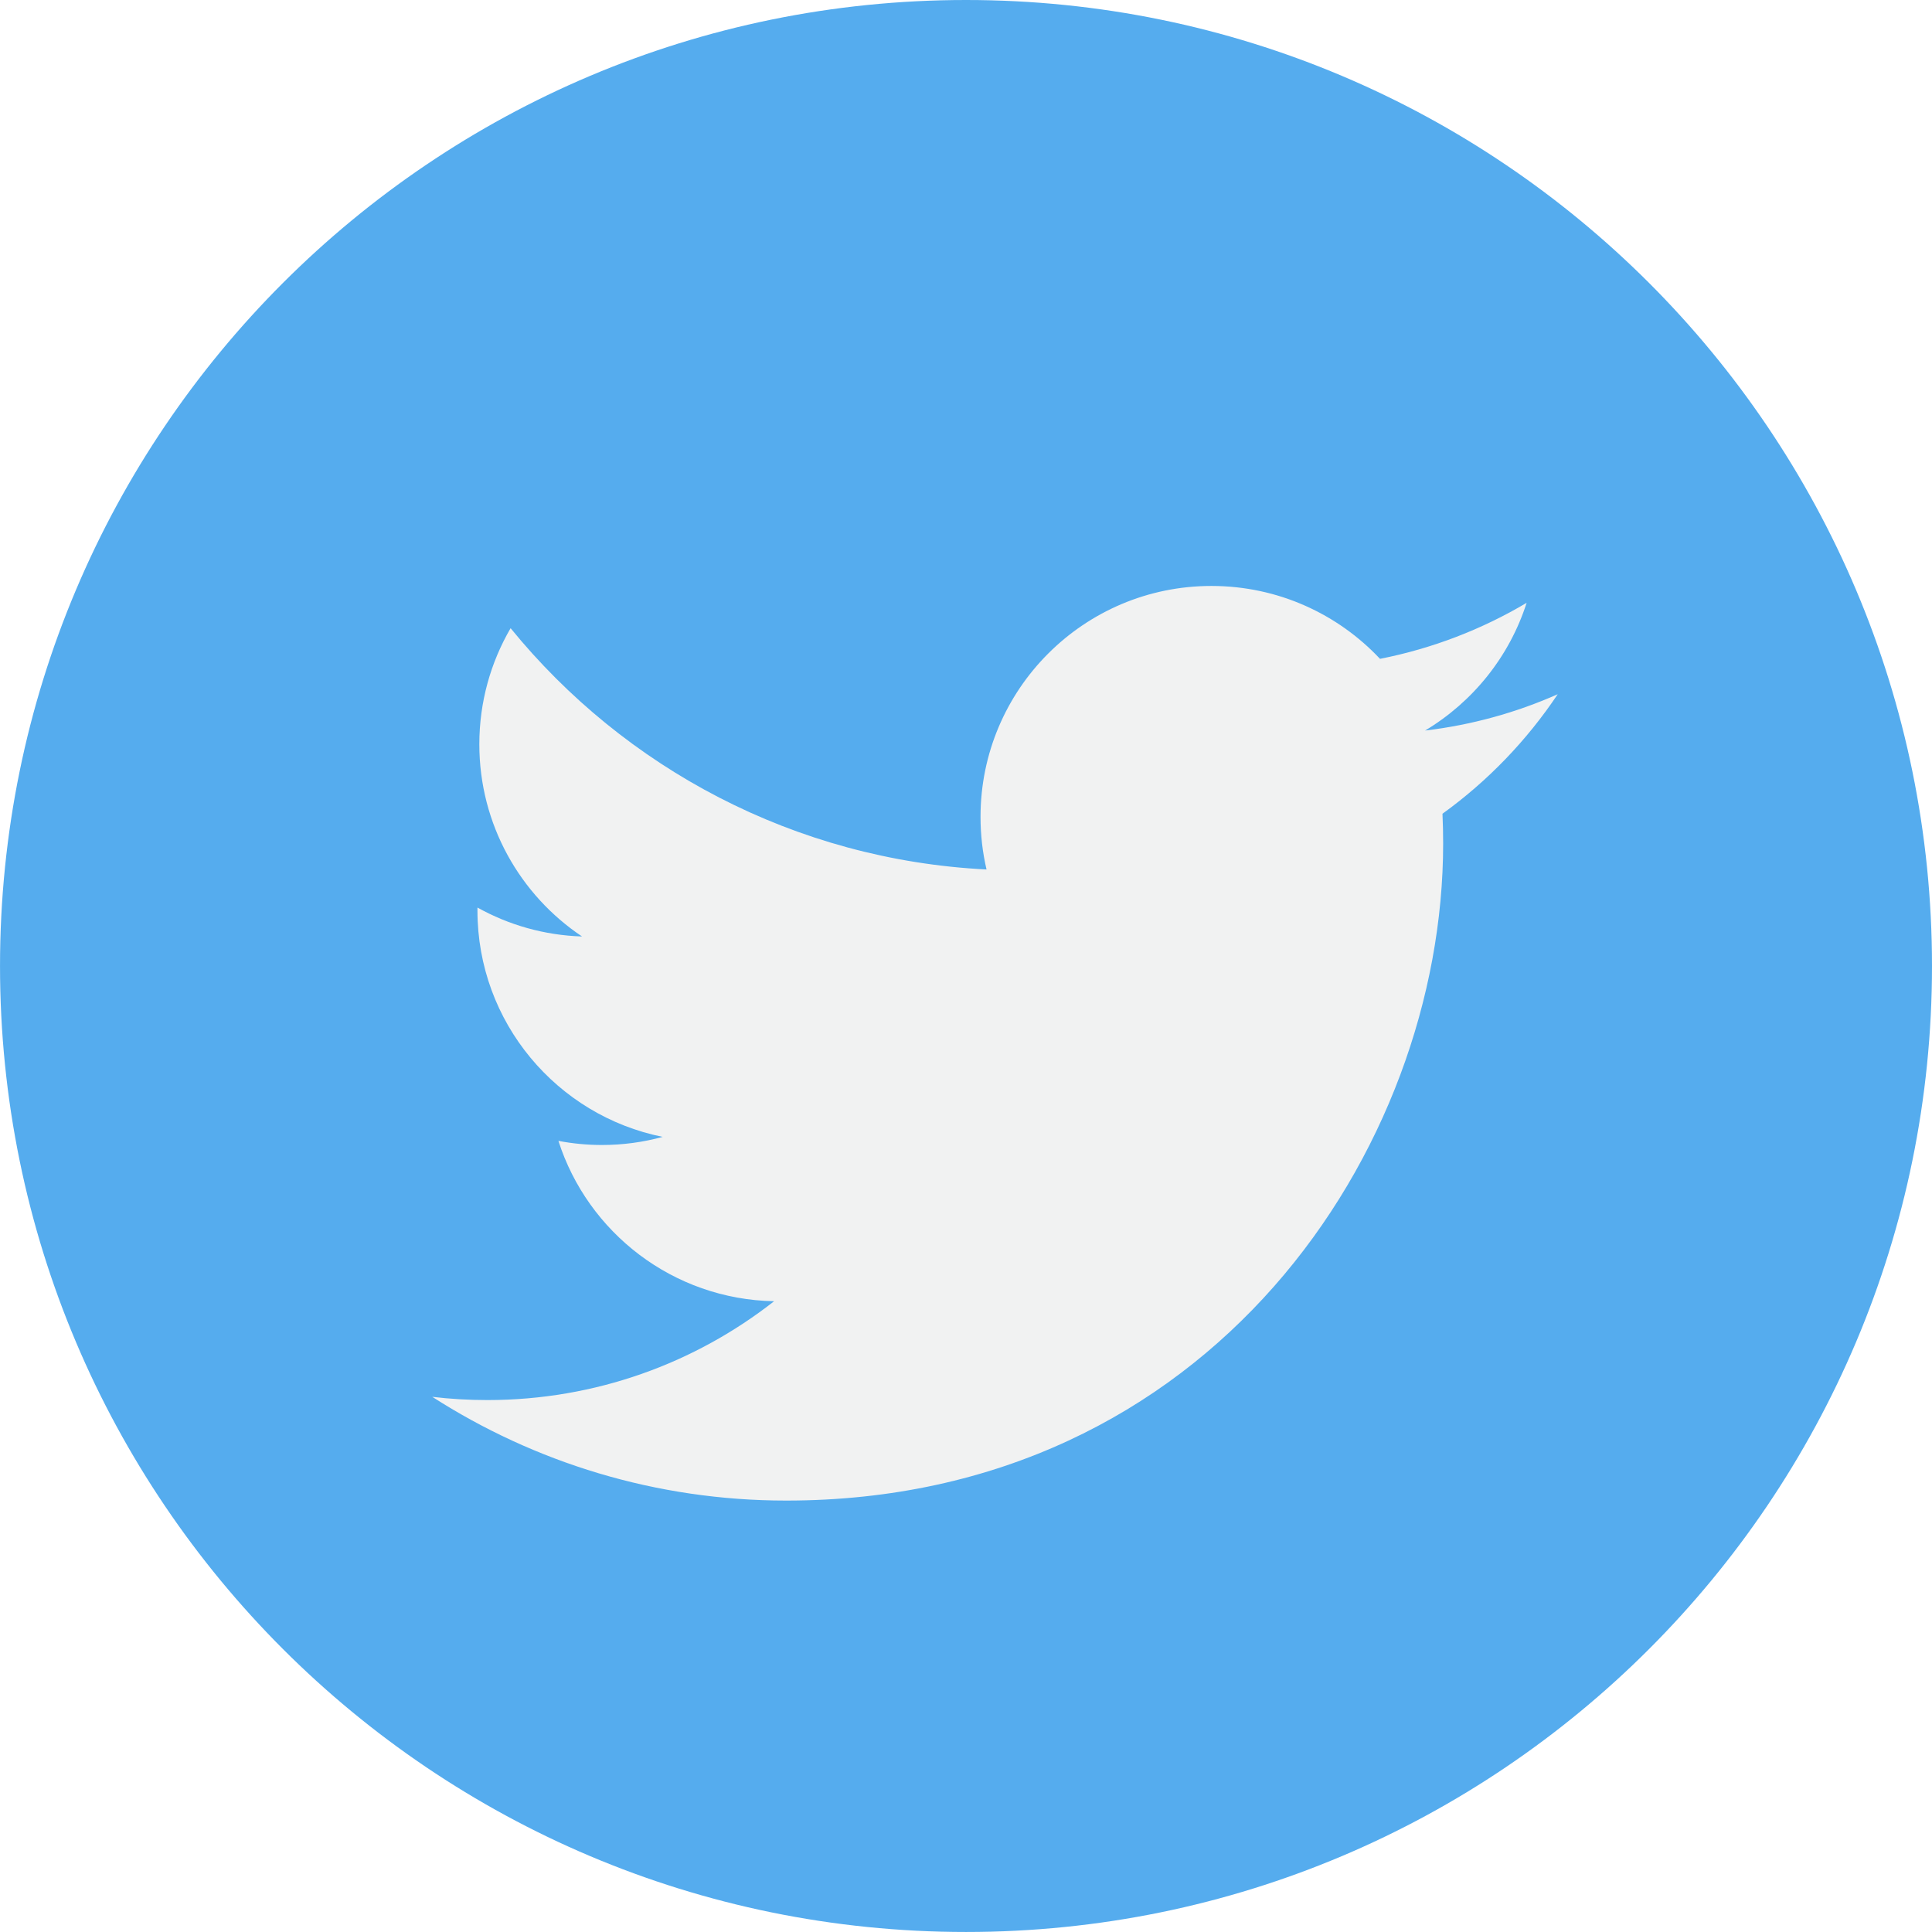
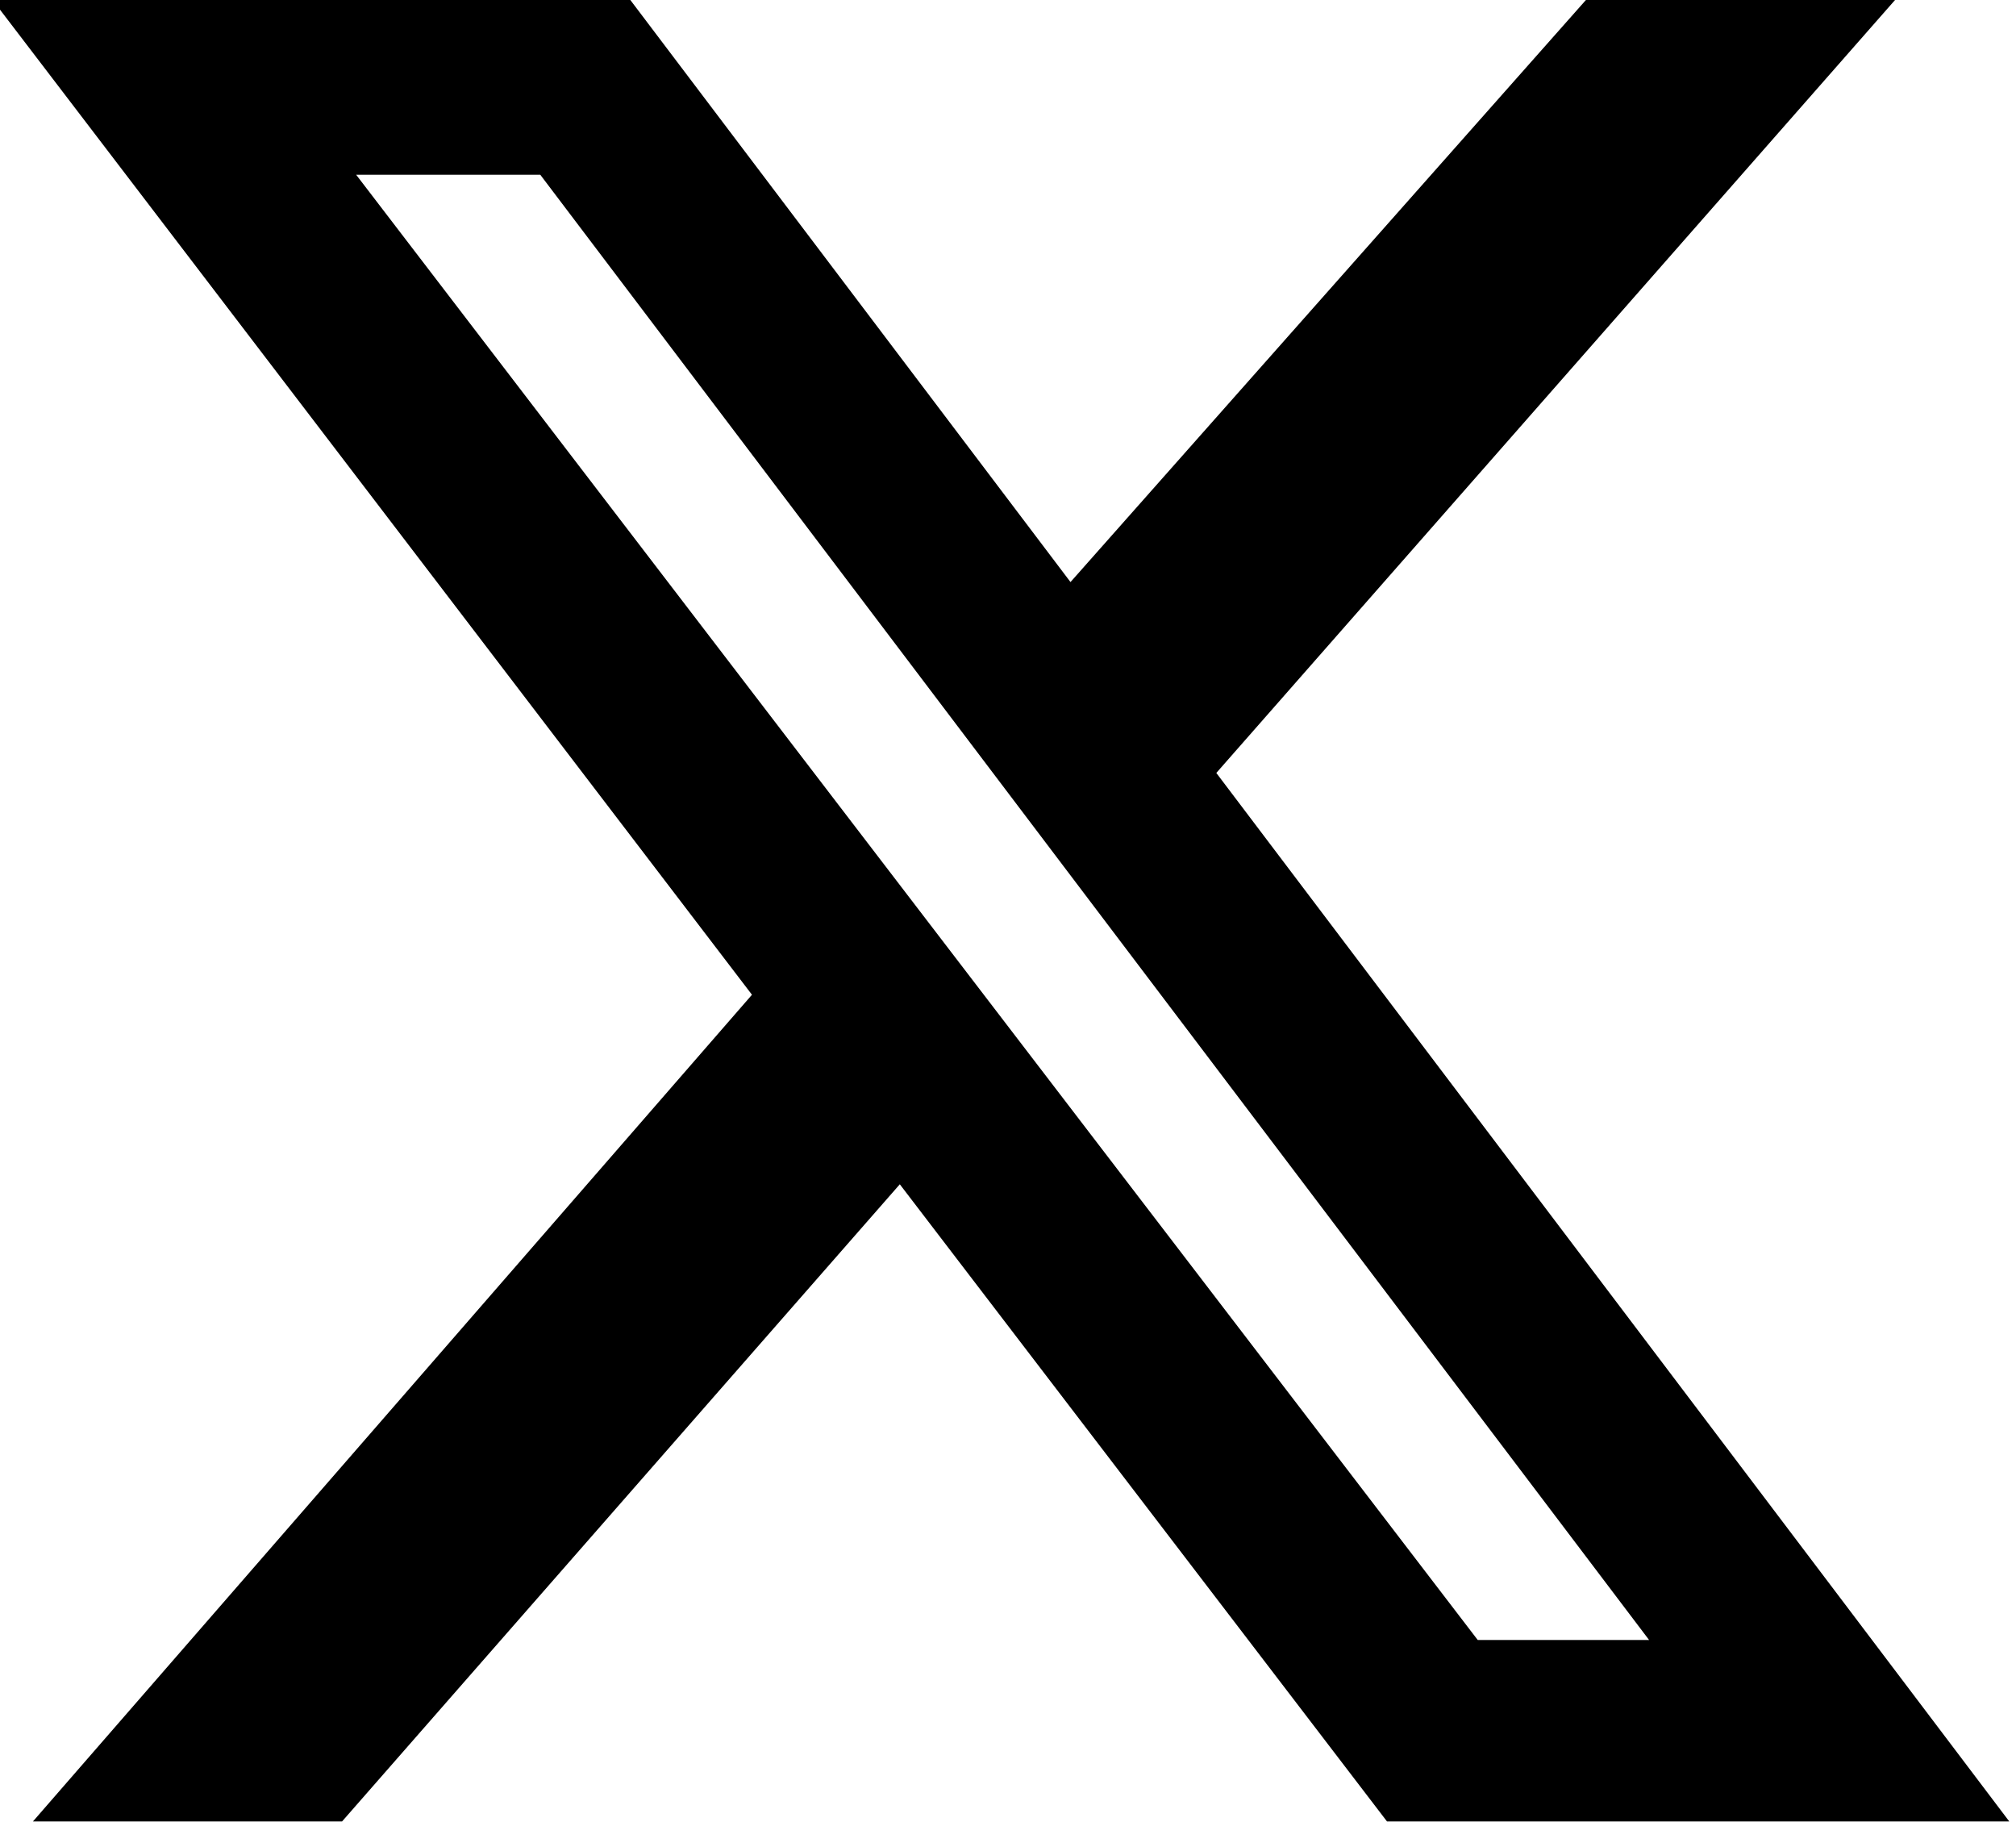
- <svg xmlns="http://www.w3.org/2000/svg" version="1.1" id="Capa_1" x="0px" y="0px" viewBox="0 0 112.197 112.197" style="enable-background:new 0 0 112.197 112.197;" xml:space="preserve">
-   <g>
-     <circle style="fill:#55ACEE;" cx="56.099" cy="56.098" r="56.098" />
-     <g>
-       <path style="fill:#F1F2F2;" d="M90.461,40.316c-2.404,1.066-4.99,1.787-7.702,2.109c2.769-1.659,4.894-4.284,5.897-7.417    c-2.591,1.537-5.462,2.652-8.515,3.253c-2.446-2.605-5.931-4.233-9.79-4.233c-7.404,0-13.409,6.005-13.409,13.409    c0,1.051,0.119,2.074,0.349,3.056c-11.144-0.559-21.025-5.897-27.639-14.012c-1.154,1.98-1.816,4.285-1.816,6.742    c0,4.651,2.369,8.757,5.965,11.161c-2.197-0.069-4.266-0.672-6.073-1.679c-0.001,0.057-0.001,0.114-0.001,0.17    c0,6.497,4.624,11.916,10.757,13.147c-1.124,0.308-2.311,0.471-3.532,0.471c-0.866,0-1.705-0.083-2.523-0.239    c1.706,5.326,6.657,9.203,12.526,9.312c-4.59,3.597-10.371,5.74-16.655,5.74c-1.08,0-2.15-0.063-3.197-0.188    c5.931,3.806,12.981,6.025,20.553,6.025c24.664,0,38.152-20.432,38.152-38.153c0-0.581-0.013-1.16-0.039-1.734    C86.391,45.366,88.664,43.005,90.461,40.316L90.461,40.316z" />
-     </g>
-   </g>
-   <g>
- </g>
-   <g>
- </g>
-   <g>
- </g>
-   <g>
- </g>
-   <g>
- </g>
-   <g>
- </g>
-   <g>
- </g>
-   <g>
- </g>
-   <g>
- </g>
-   <g>
- </g>
-   <g>
- </g>
-   <g>
- </g>
-   <g>
- </g>
-   <g>
- </g>
-   <g>
- </g>
+ <svg xmlns="http://www.w3.org/2000/svg" width="300" height="271">
+   <path d="m236 0h46l-101 115 118 156h-92.6l-72.5-94.8-83 94.8h-46l107-123-113-148h94.9l65.5 86.6zm-16.1 244h25.5l-165-218h-27.4z" />
</svg>
